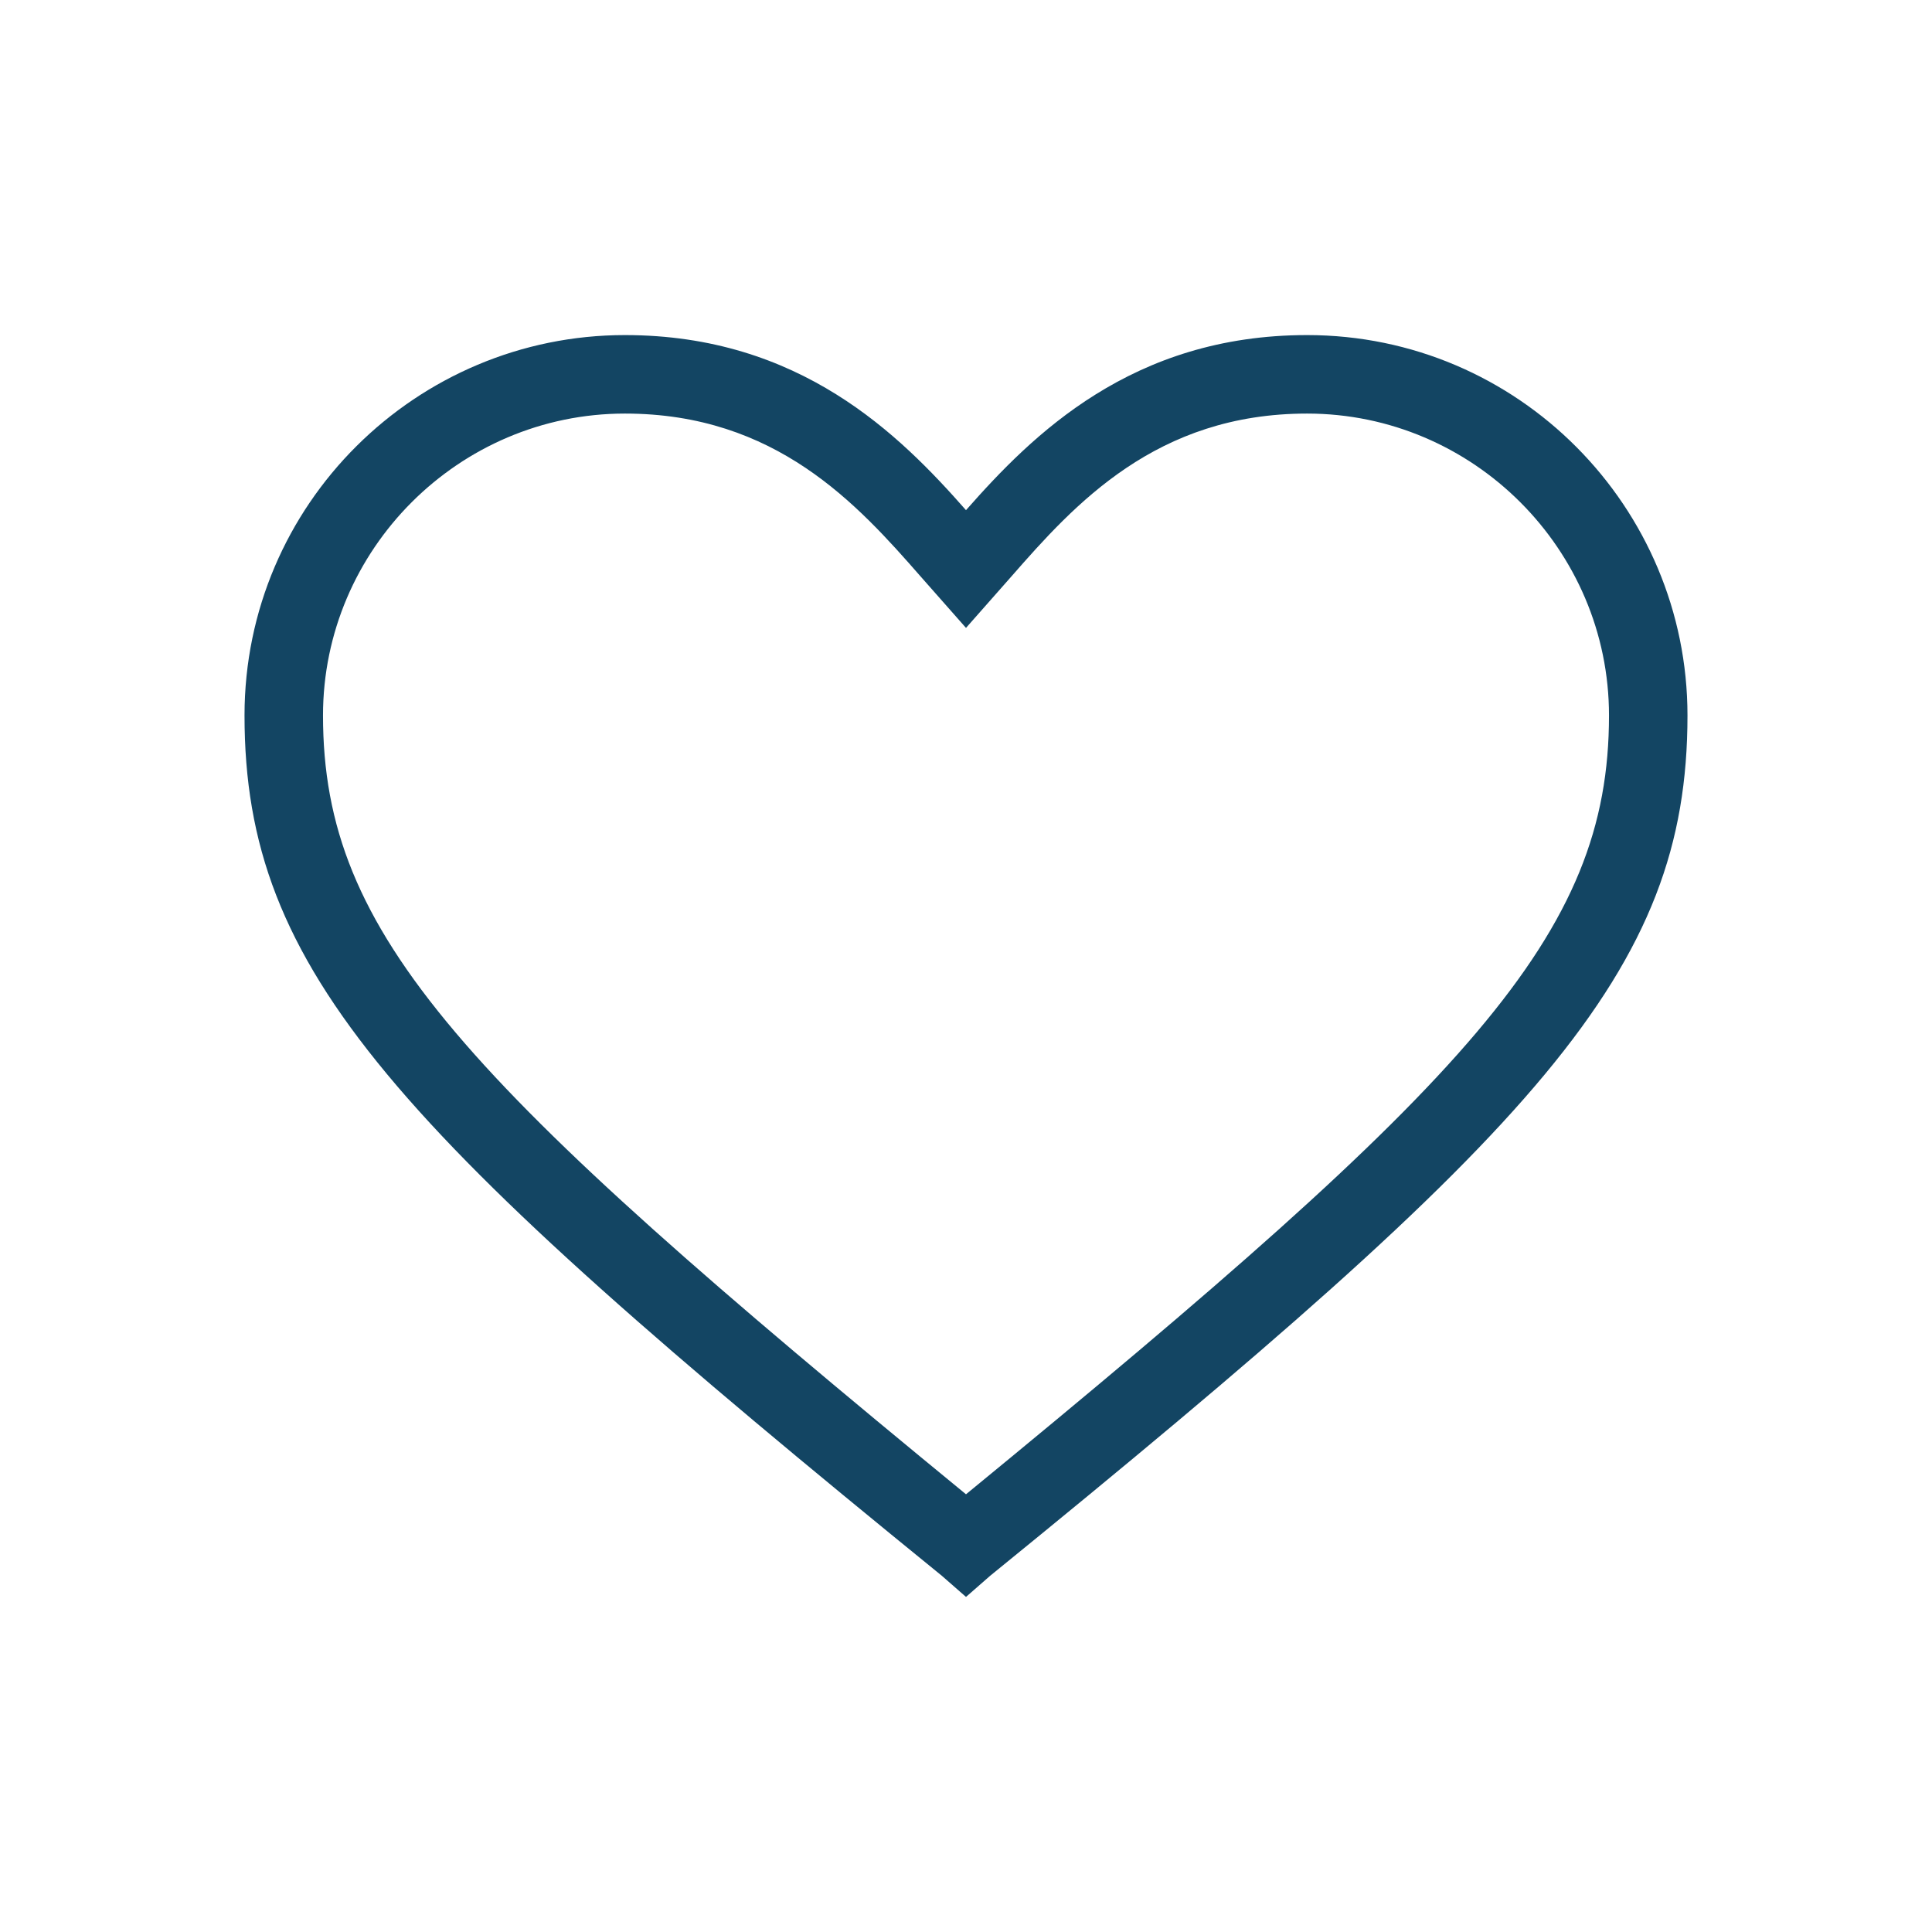
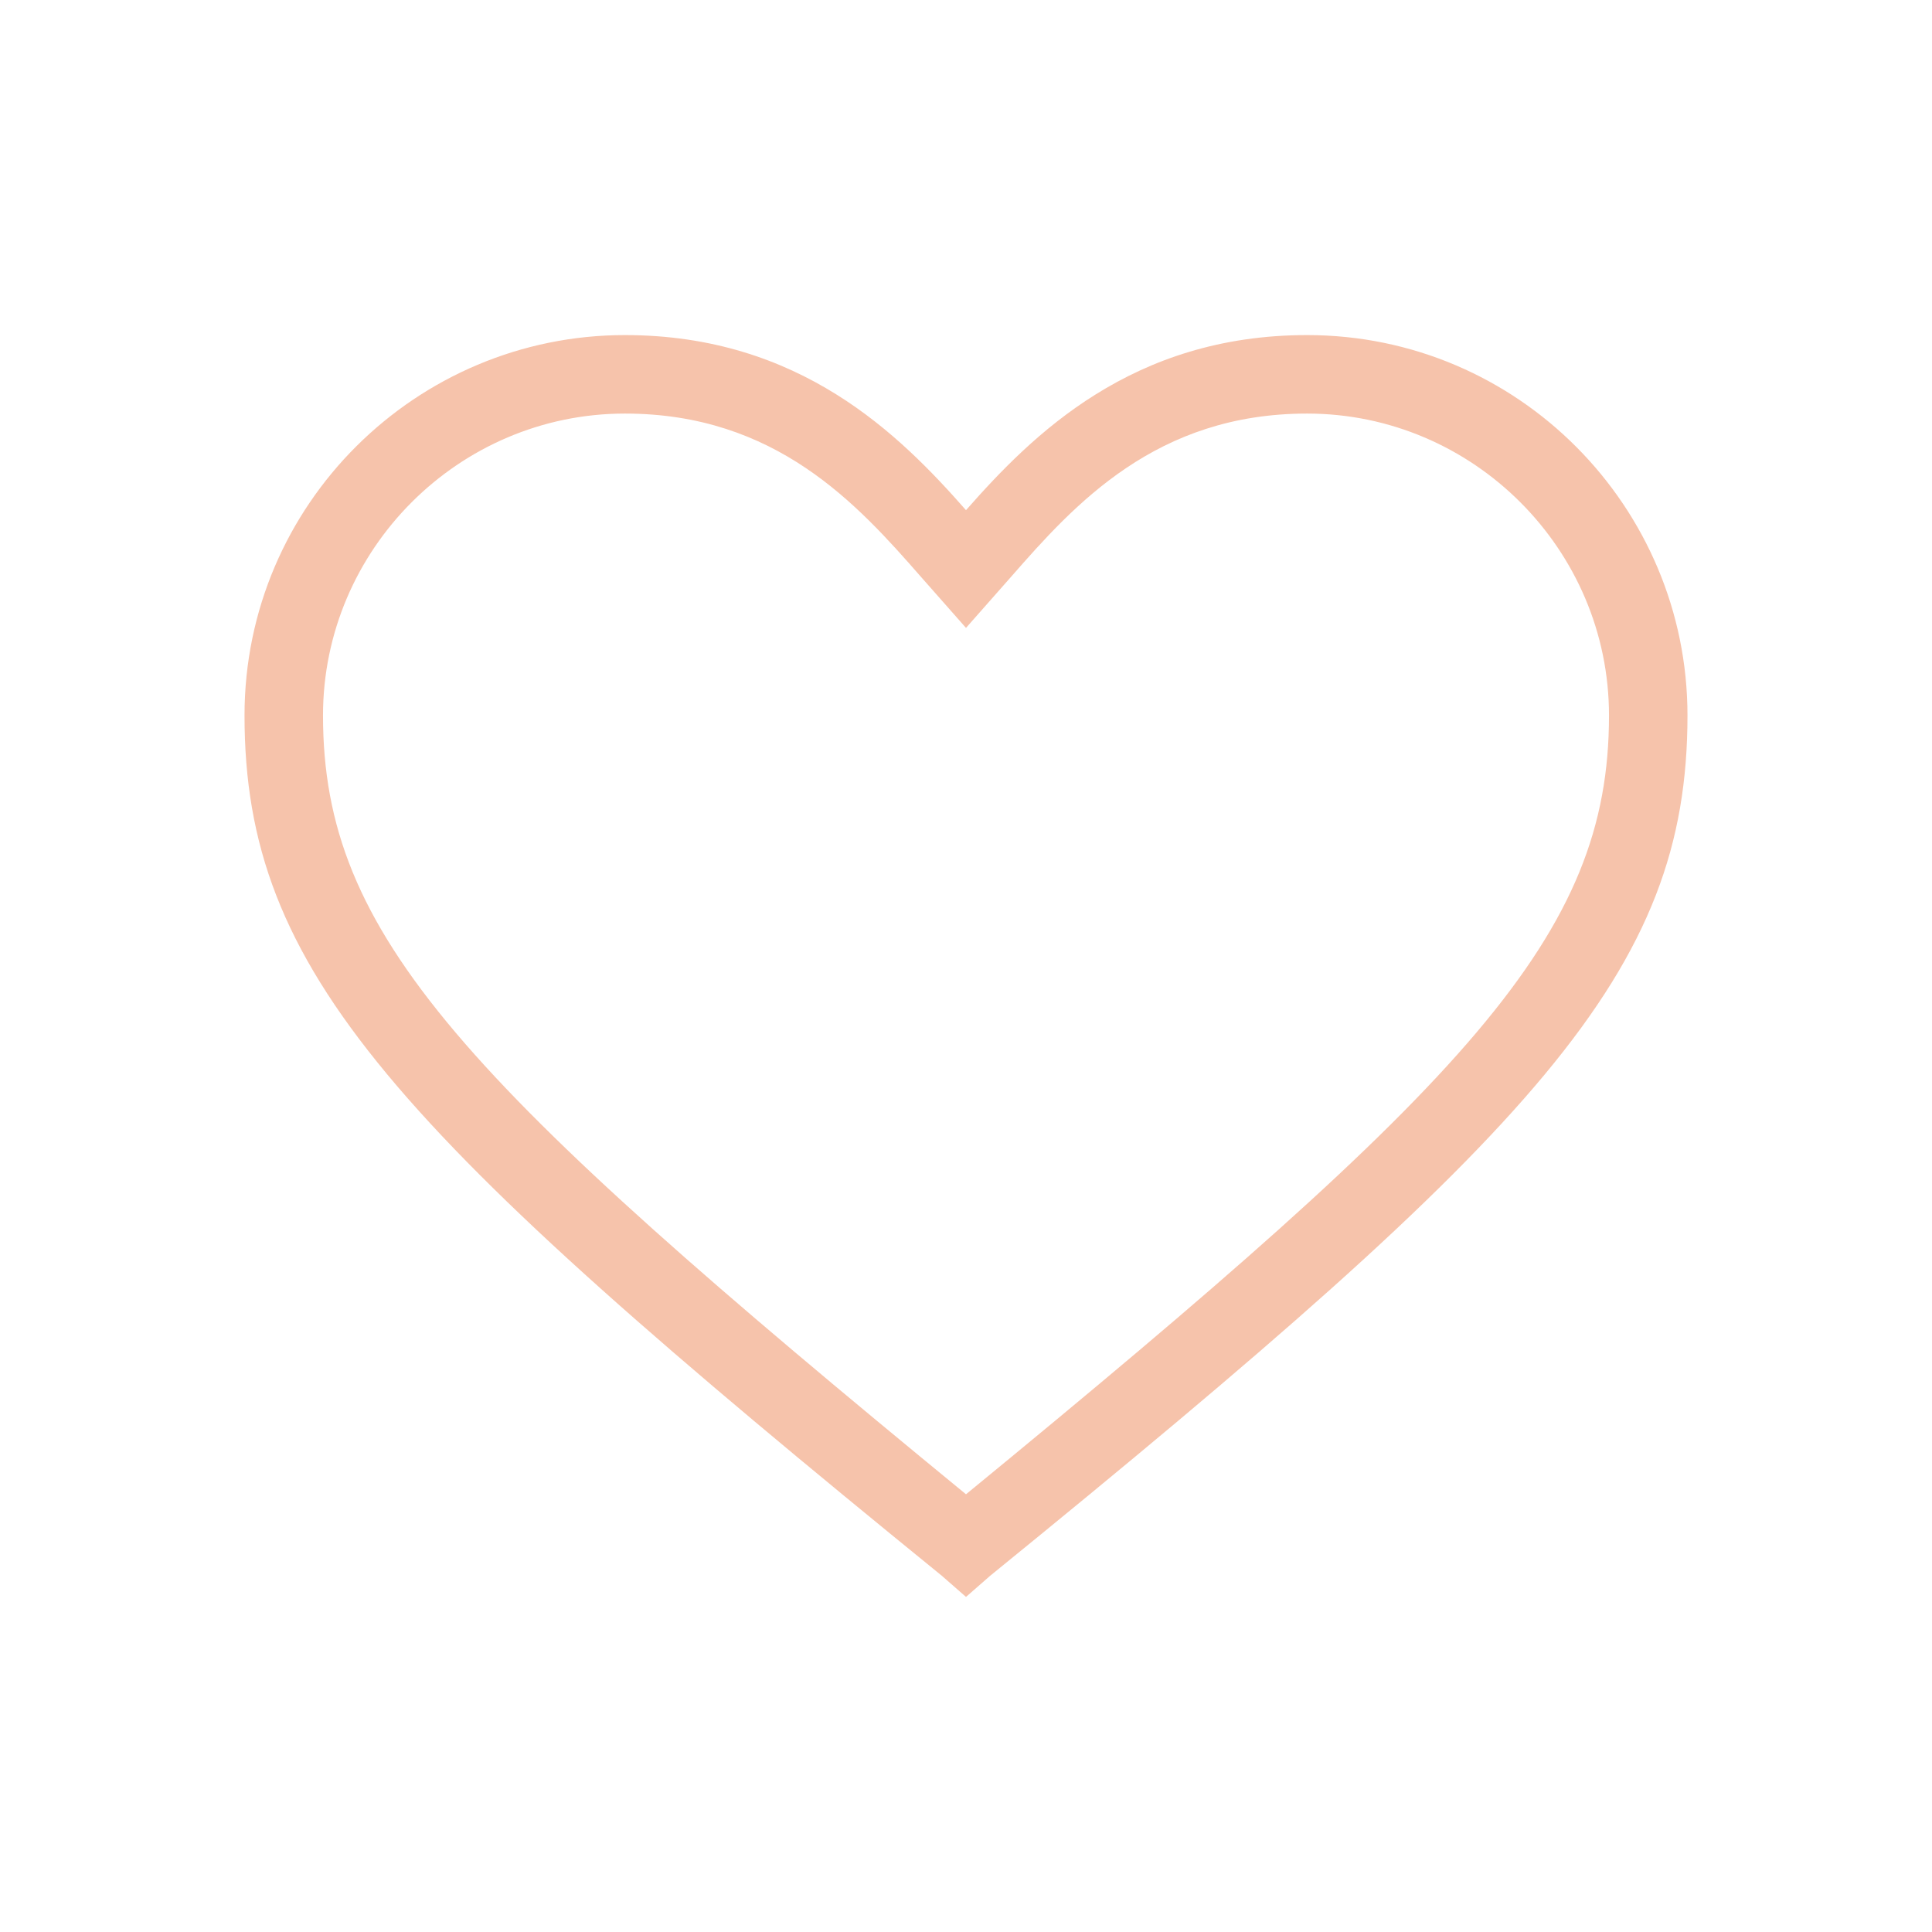
- <svg xmlns="http://www.w3.org/2000/svg" id="Layer_1" style="enable-background:new 0 0 64 64;" version="1.1" viewBox="0 0 64 64" xml:space="preserve">
+ <svg xmlns="http://www.w3.org/2000/svg" version="1.1" id="Layer_1" x="0px" y="0px" viewBox="0 0 64 64" style="enable-background:new 0 0 64 64;" xml:space="preserve">
  <style type="text/css">
- 	.st0{fill:#134563;}
+ 	.st0{fill:#F6C3AB;}
</style>
  <g>
    <g id="Icon-Heart" transform="translate(178, 230)">
-       <path class="st0" d="M-146-177.1l-0.8-0.7c-18.2-14.8-23.1-20-23.1-28.5c0-7,5.7-12.6,12.6-12.6     c5.8,0,9.1,3.3,11.3,5.8c2.2-2.5,5.5-5.8,11.3-5.8c7,0,12.6,5.7,12.6,12.6c0,8.5-4.9,13.7-23.1,28.5L-146-177.1L-146-177.1z      M-157.3-216.3c-5.5,0-10,4.5-10,10c0,7.3,4.6,12.1,21.3,25.8c16.7-13.7,21.3-18.5,21.3-25.8c0-5.5-4.5-10-10-10     c-5,0-7.7,3-9.8,5.4l-1.5,1.7l-1.5-1.7C-149.6-213.3-152.3-216.3-157.3-216.3L-157.3-216.3z" id="Fill-18" />
+       <path id="Fill-18" class="st0" d="M-146-177.1l-0.8-0.7c-18.2-14.8-23.1-20-23.1-28.5c0-7,5.7-12.6,12.6-12.6    c5.8,0,9.1,3.3,11.3,5.8c2.2-2.5,5.5-5.8,11.3-5.8c7,0,12.6,5.7,12.6,12.6c0,8.5-4.9,13.7-23.1,28.5L-146-177.1L-146-177.1z     M-157.3-216.3c-5.5,0-10,4.5-10,10c0,7.3,4.6,12.1,21.3,25.8c16.7-13.7,21.3-18.5,21.3-25.8c0-5.5-4.5-10-10-10    c-5,0-7.7,3-9.8,5.4l-1.5,1.7l-1.5-1.7C-149.6-213.3-152.3-216.3-157.3-216.3L-157.3-216.3z" />
    </g>
  </g>
</svg>
